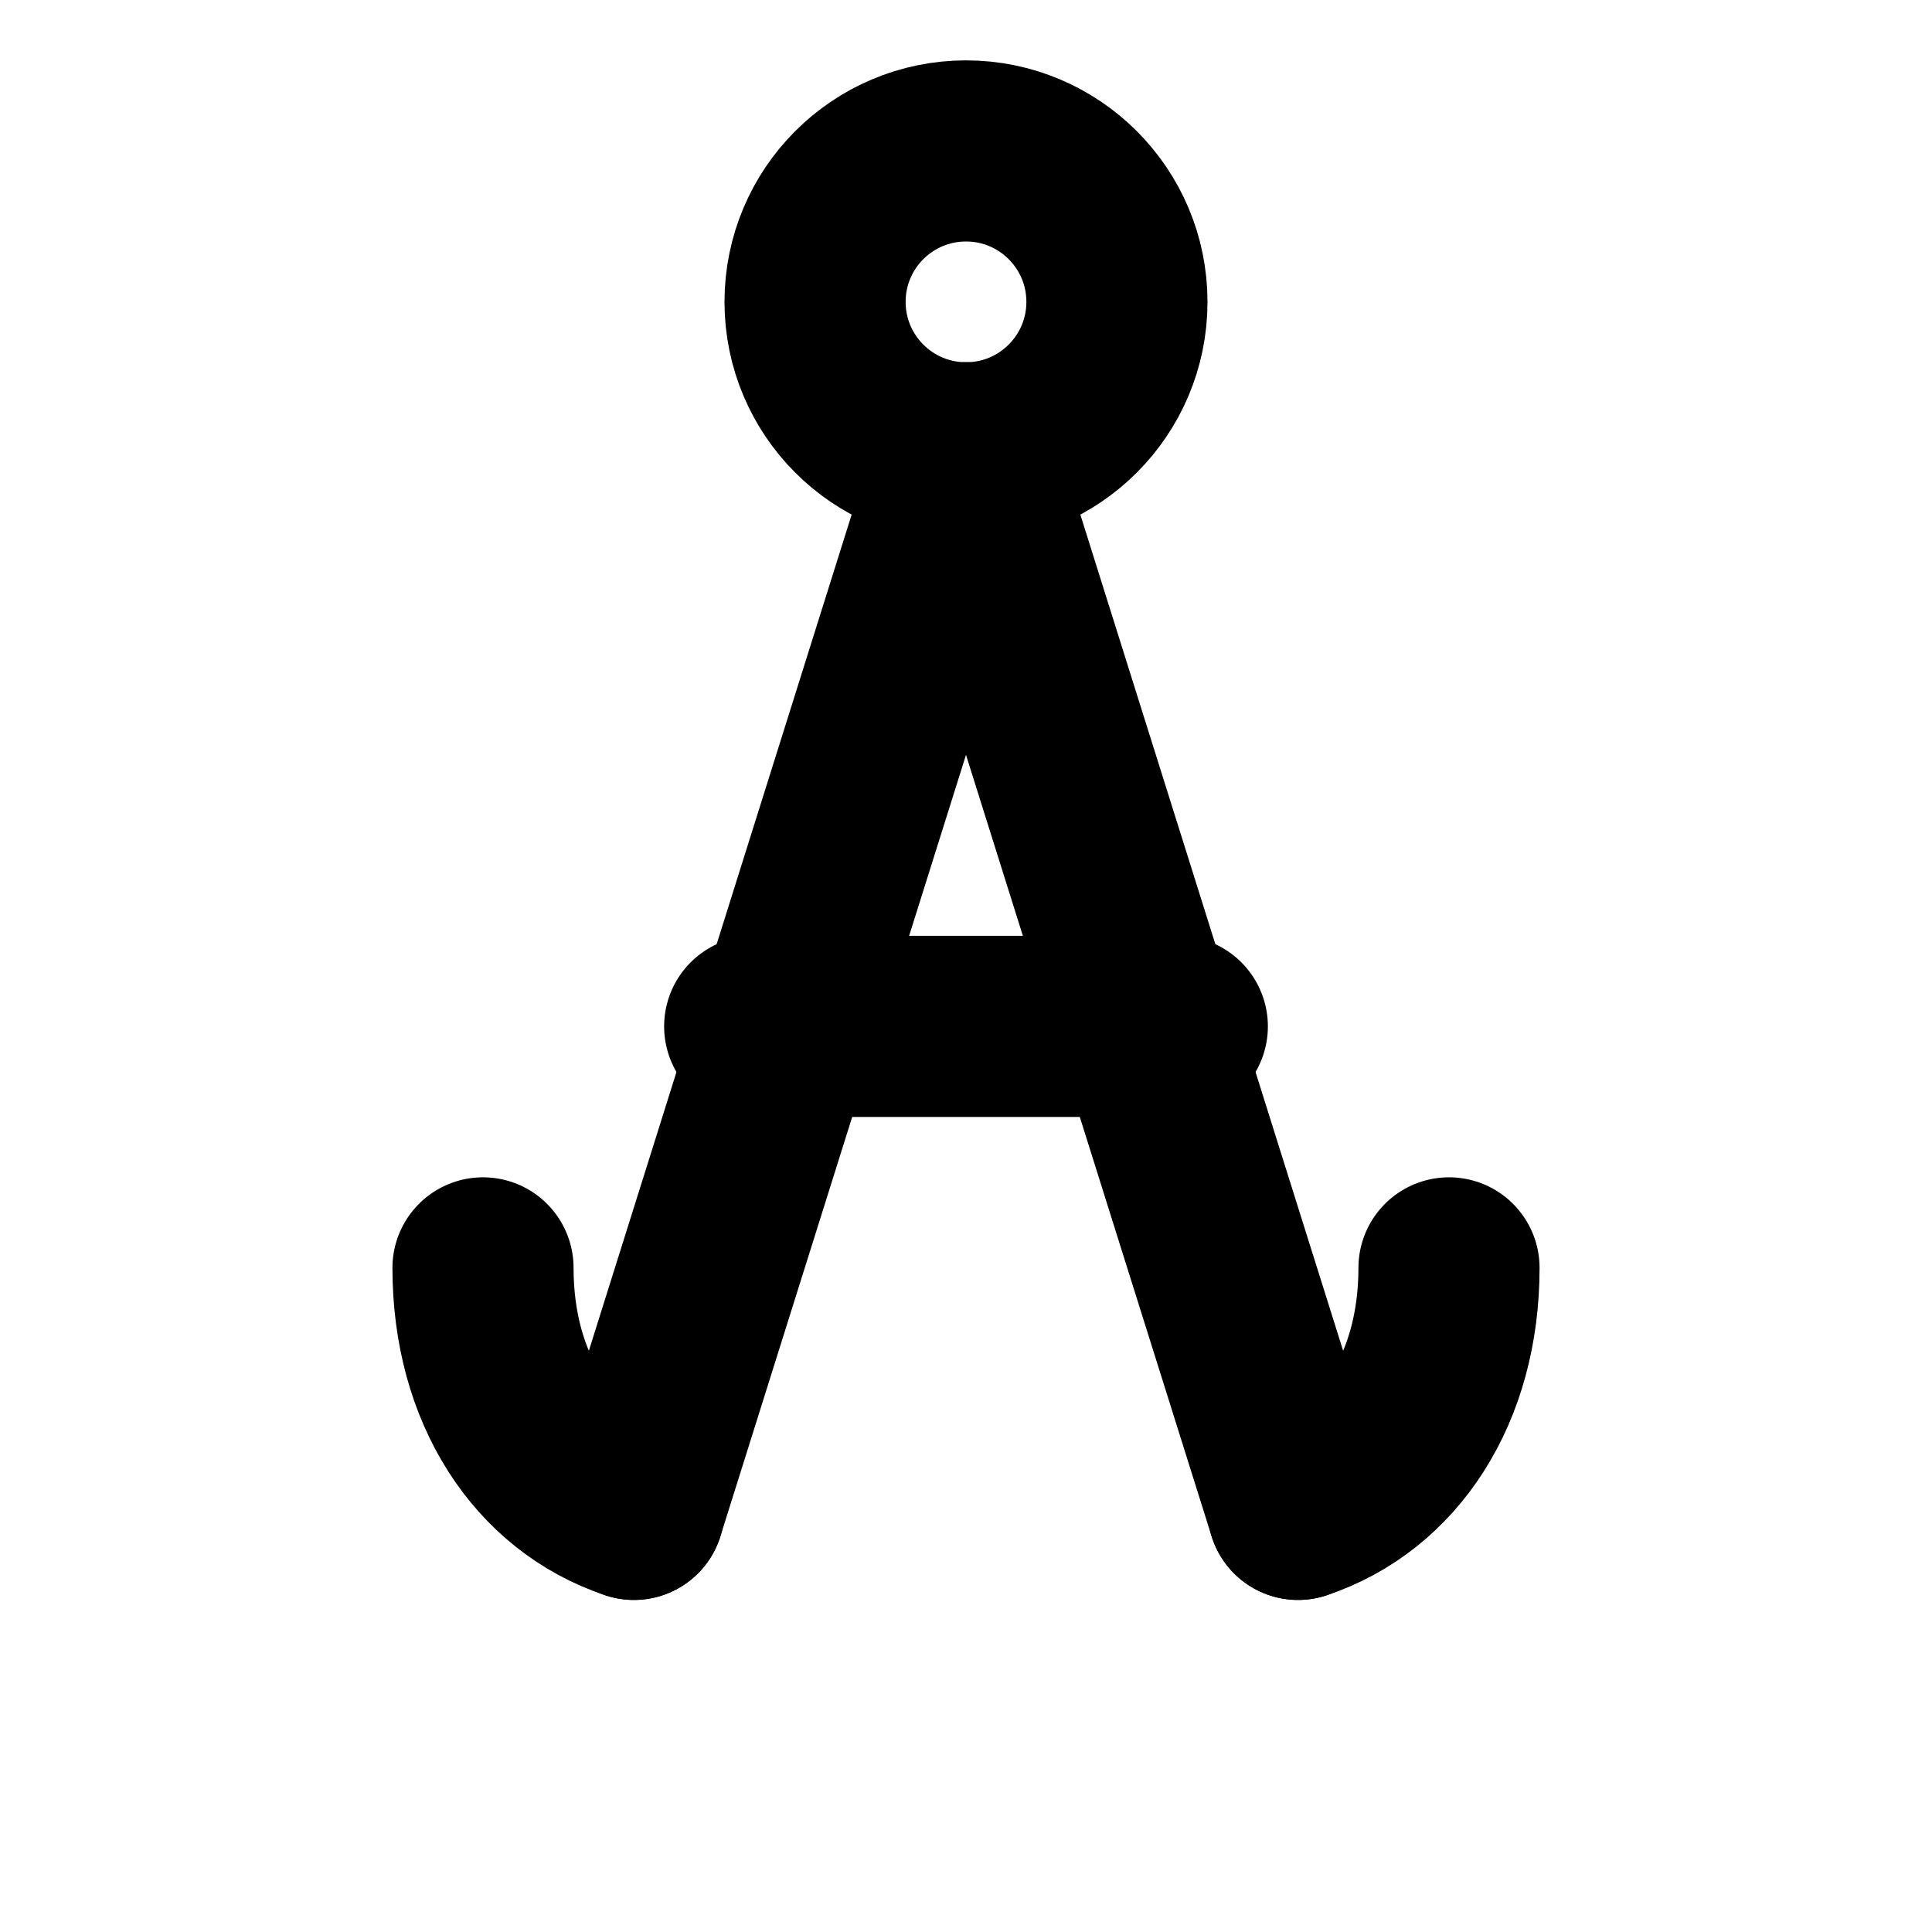
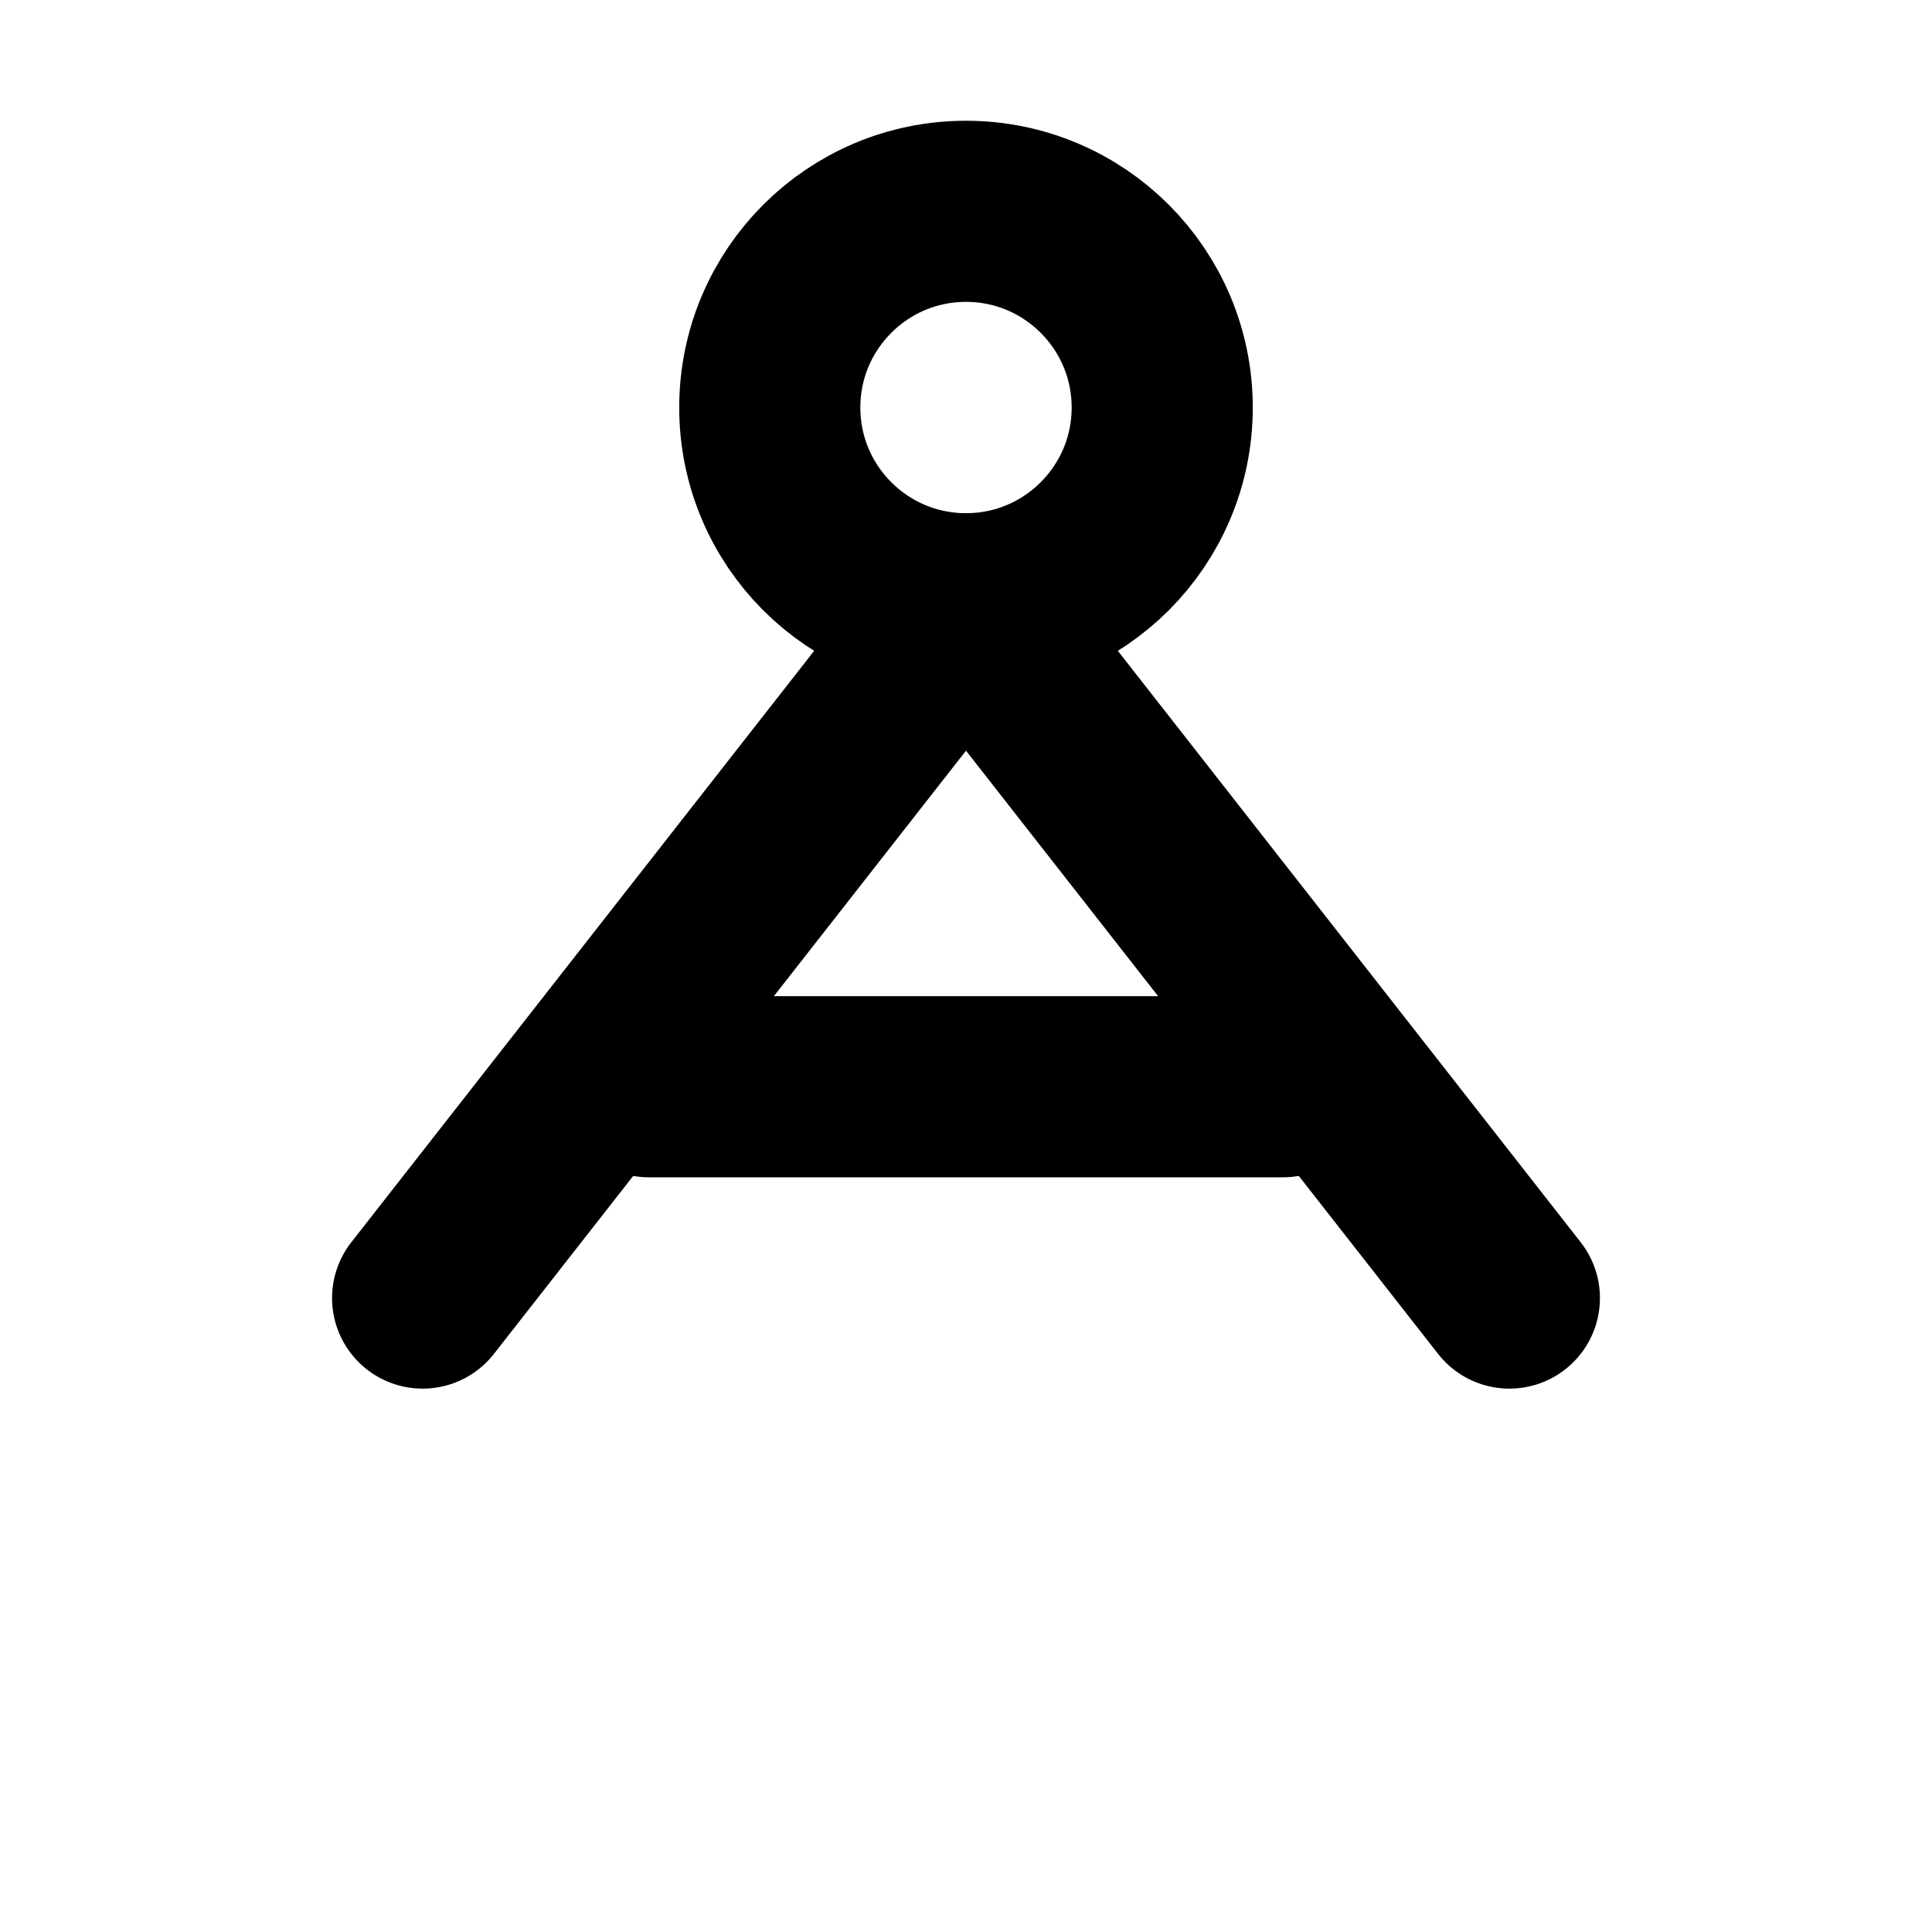
<svg xmlns="http://www.w3.org/2000/svg" viewBox="0 0 64 64" fill="none" stroke="currentColor" stroke-width="6" stroke-linecap="round" stroke-linejoin="round" role="img" aria-label="Anchor">
-   <circle cx="32" cy="10" r="5" />
-   <path d="M32 15L21 50" />
-   <path d="M32 15l11 35" />
-   <path d="M25 34h14" />
-   <path d="M21 50c-3-1-5-4-5-8" />
-   <path d="M43 50c3-1 5-4 5-8" />
+   <circle cx="32" cy="13.5" r="6.5" />
+   <path d="M32 20L14 43" />
+   <path d="M32 20l18 23" />
+   <path d="M21.5 36h21" />
</svg>
